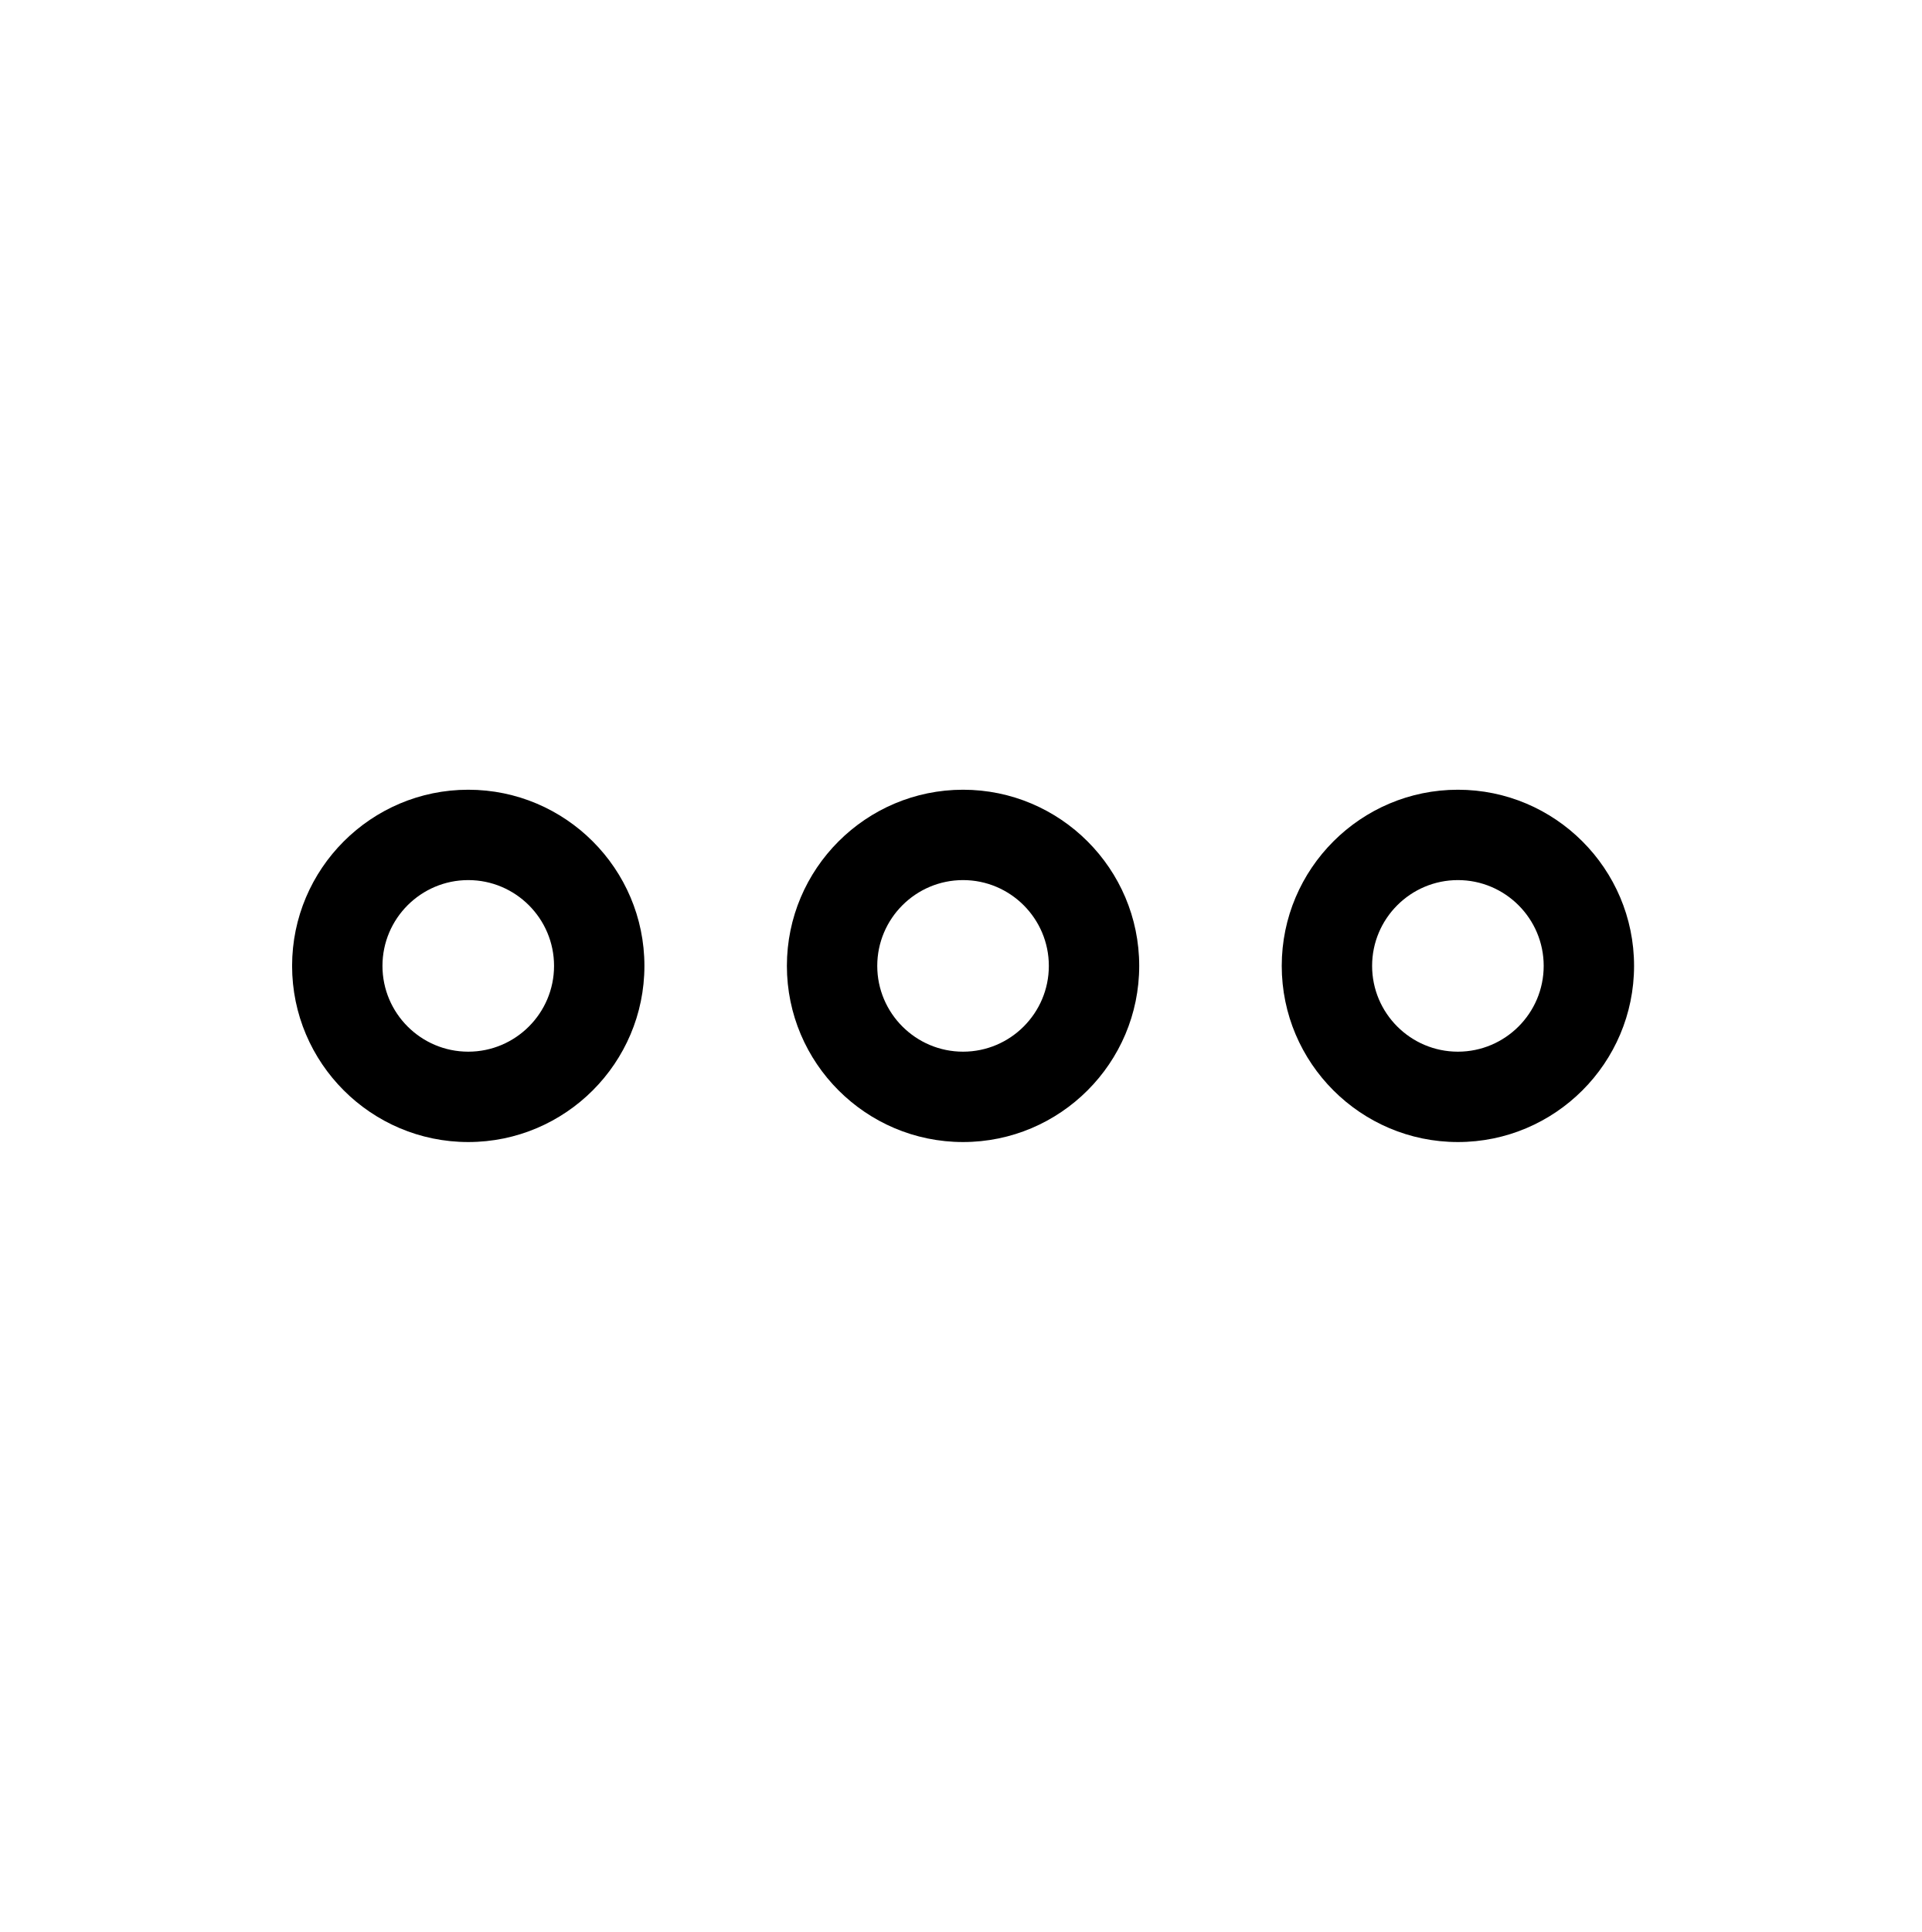
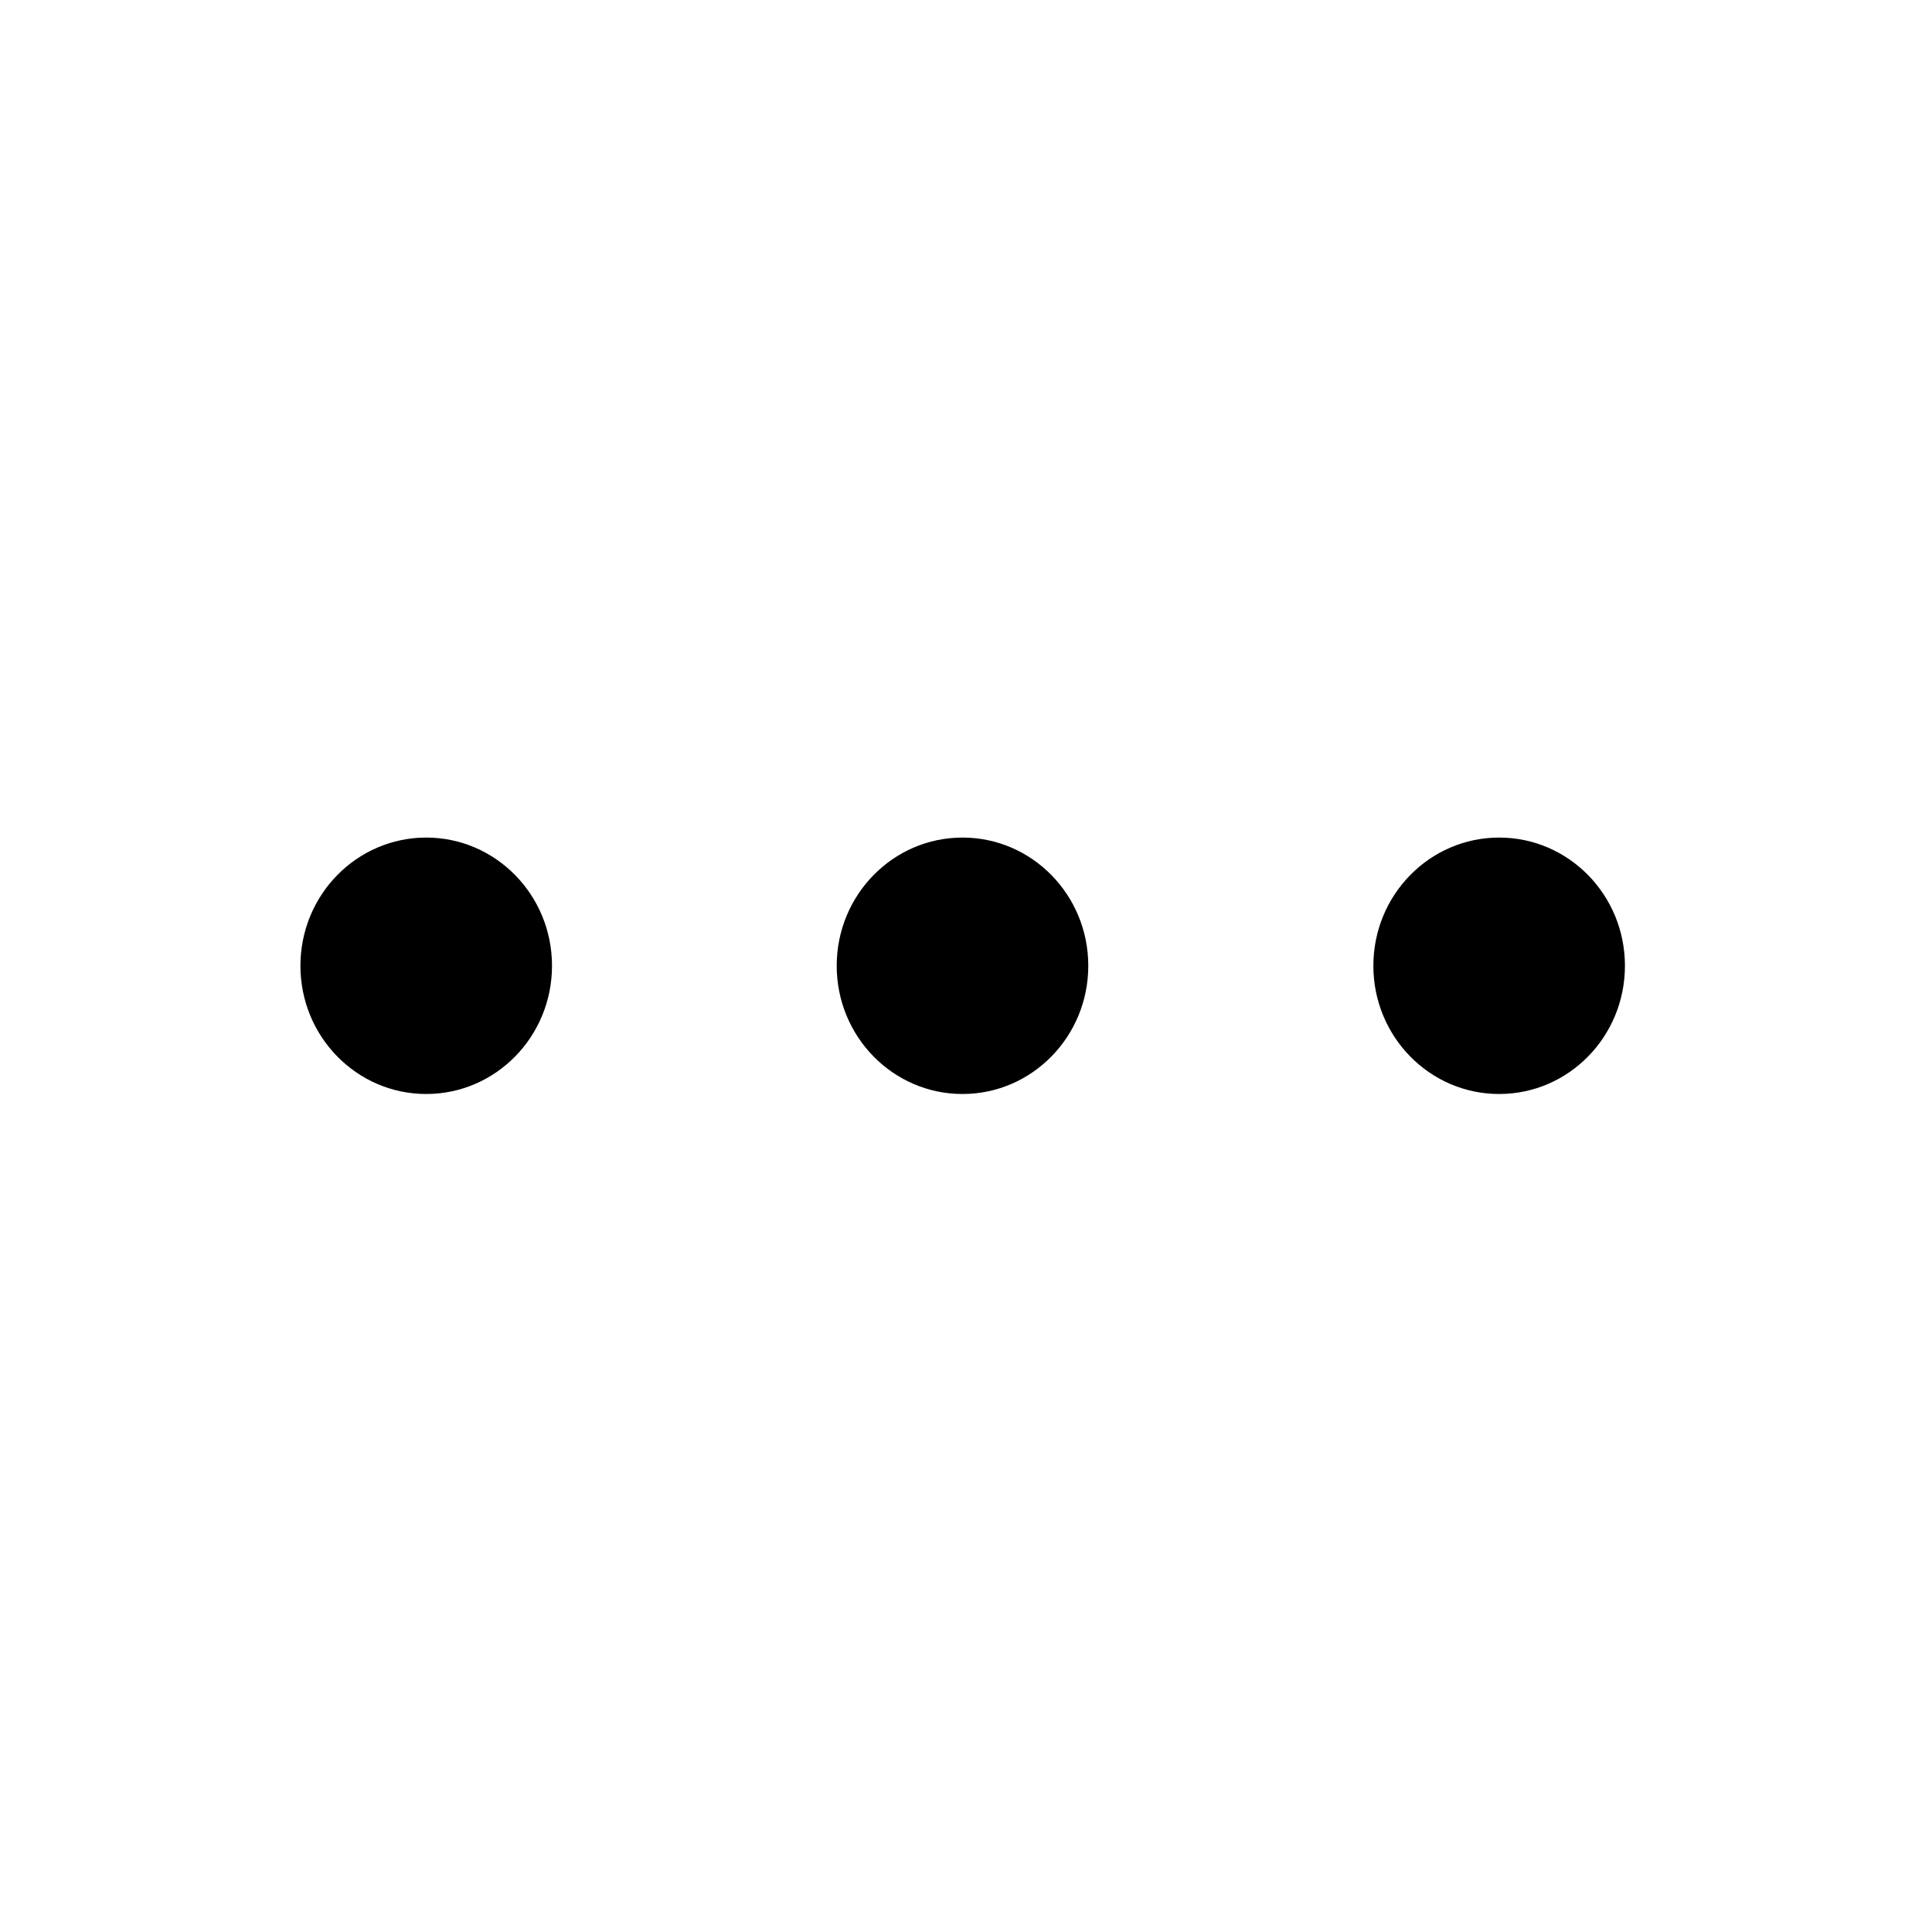
<svg xmlns="http://www.w3.org/2000/svg" width="560px" height="563px" viewBox="0 0 560 563" version="1.1">
  <defs />
  <g id="Page-1" stroke="none" stroke-width="1" fill="none" fill-rule="evenodd">
    <g id="more" fill="#000000">
-       <g id="ooo-action" transform="translate(80, 215)">
+       <g id="vault-ooo" transform="translate(80, 227)">
        <g id="Group">
-           <path d="M344.833,15.133 C316.533,15.133 293.5,38.167 293.5,66.467 C293.5,94.767 316.533,117.8 344.833,117.8 C373.133,117.8 396.167,94.767 396.167,66.467 C396.167,38.167 373.133,15.133 344.833,15.133 L344.833,15.133 Z M369.833,66.467 C369.833,80.25 358.617,91.467 344.833,91.467 C331.05,91.467 319.833,80.25 319.833,66.467 C319.833,52.683 331.05,41.467 344.833,41.467 C358.617,41.467 369.833,52.683 369.833,66.467 L369.833,66.467 Z" id="Shape" />
-           <path d="M200.633,15.133 C172.333,15.133 149.3,38.167 149.3,66.467 C149.3,94.767 172.333,117.8 200.633,117.8 C228.933,117.8 251.967,94.767 251.967,66.467 C251.967,38.167 228.933,15.133 200.633,15.133 L200.633,15.133 Z M200.633,91.467 C186.85,91.467 175.633,80.25 175.633,66.467 C175.633,52.683 186.85,41.467 200.633,41.467 C214.417,41.467 225.633,52.683 225.633,66.467 C225.633,80.25 214.417,91.467 200.633,91.467 L200.633,91.467 Z" id="Shape" />
-           <path d="M56.45,15.133 C28.15,15.133 5.117,38.167 5.117,66.467 C5.117,94.767 28.15,117.8 56.45,117.8 C84.75,117.8 107.783,94.767 107.783,66.467 C107.783,38.167 84.75,15.133 56.45,15.133 L56.45,15.133 Z M81.45,66.467 C81.45,80.25 70.233,91.467 56.45,91.467 C42.667,91.467 31.45,80.25 31.45,66.467 C31.45,52.683 42.667,41.467 56.45,41.467 C70.233,41.467 81.45,52.683 81.45,66.467 L81.45,66.467 Z" id="Shape" />
+           <path d="M80.855,54.436 C80.855,75.073 64.455,91.8 44.2,91.8 C23.945,91.8 7.545,75.073 7.545,54.436 C7.545,33.8 23.945,17.073 44.2,17.073 C64.455,17.073 80.855,33.8 80.855,54.436 L80.855,54.436 Z" id="Shape" />
+           <path d="M237.127,54.436 C237.127,75.073 220.727,91.8 200.473,91.8 C180.218,91.8 163.818,75.073 163.818,54.436 C163.818,33.8 180.218,17.073 200.473,17.073 C220.727,17.073 237.127,33.8 237.127,54.436 L237.127,54.436 Z" id="Shape" />
+           <path d="M393.509,54.436 C393.509,75.073 377.109,91.8 356.855,91.8 C336.6,91.8 320.2,75.073 320.2,54.436 C320.2,33.8 336.6,17.073 356.855,17.073 C377.109,17.073 393.509,33.8 393.509,54.436 L393.509,54.436 Z" id="Shape" />
        </g>
      </g>
    </g>
  </g>
</svg>
